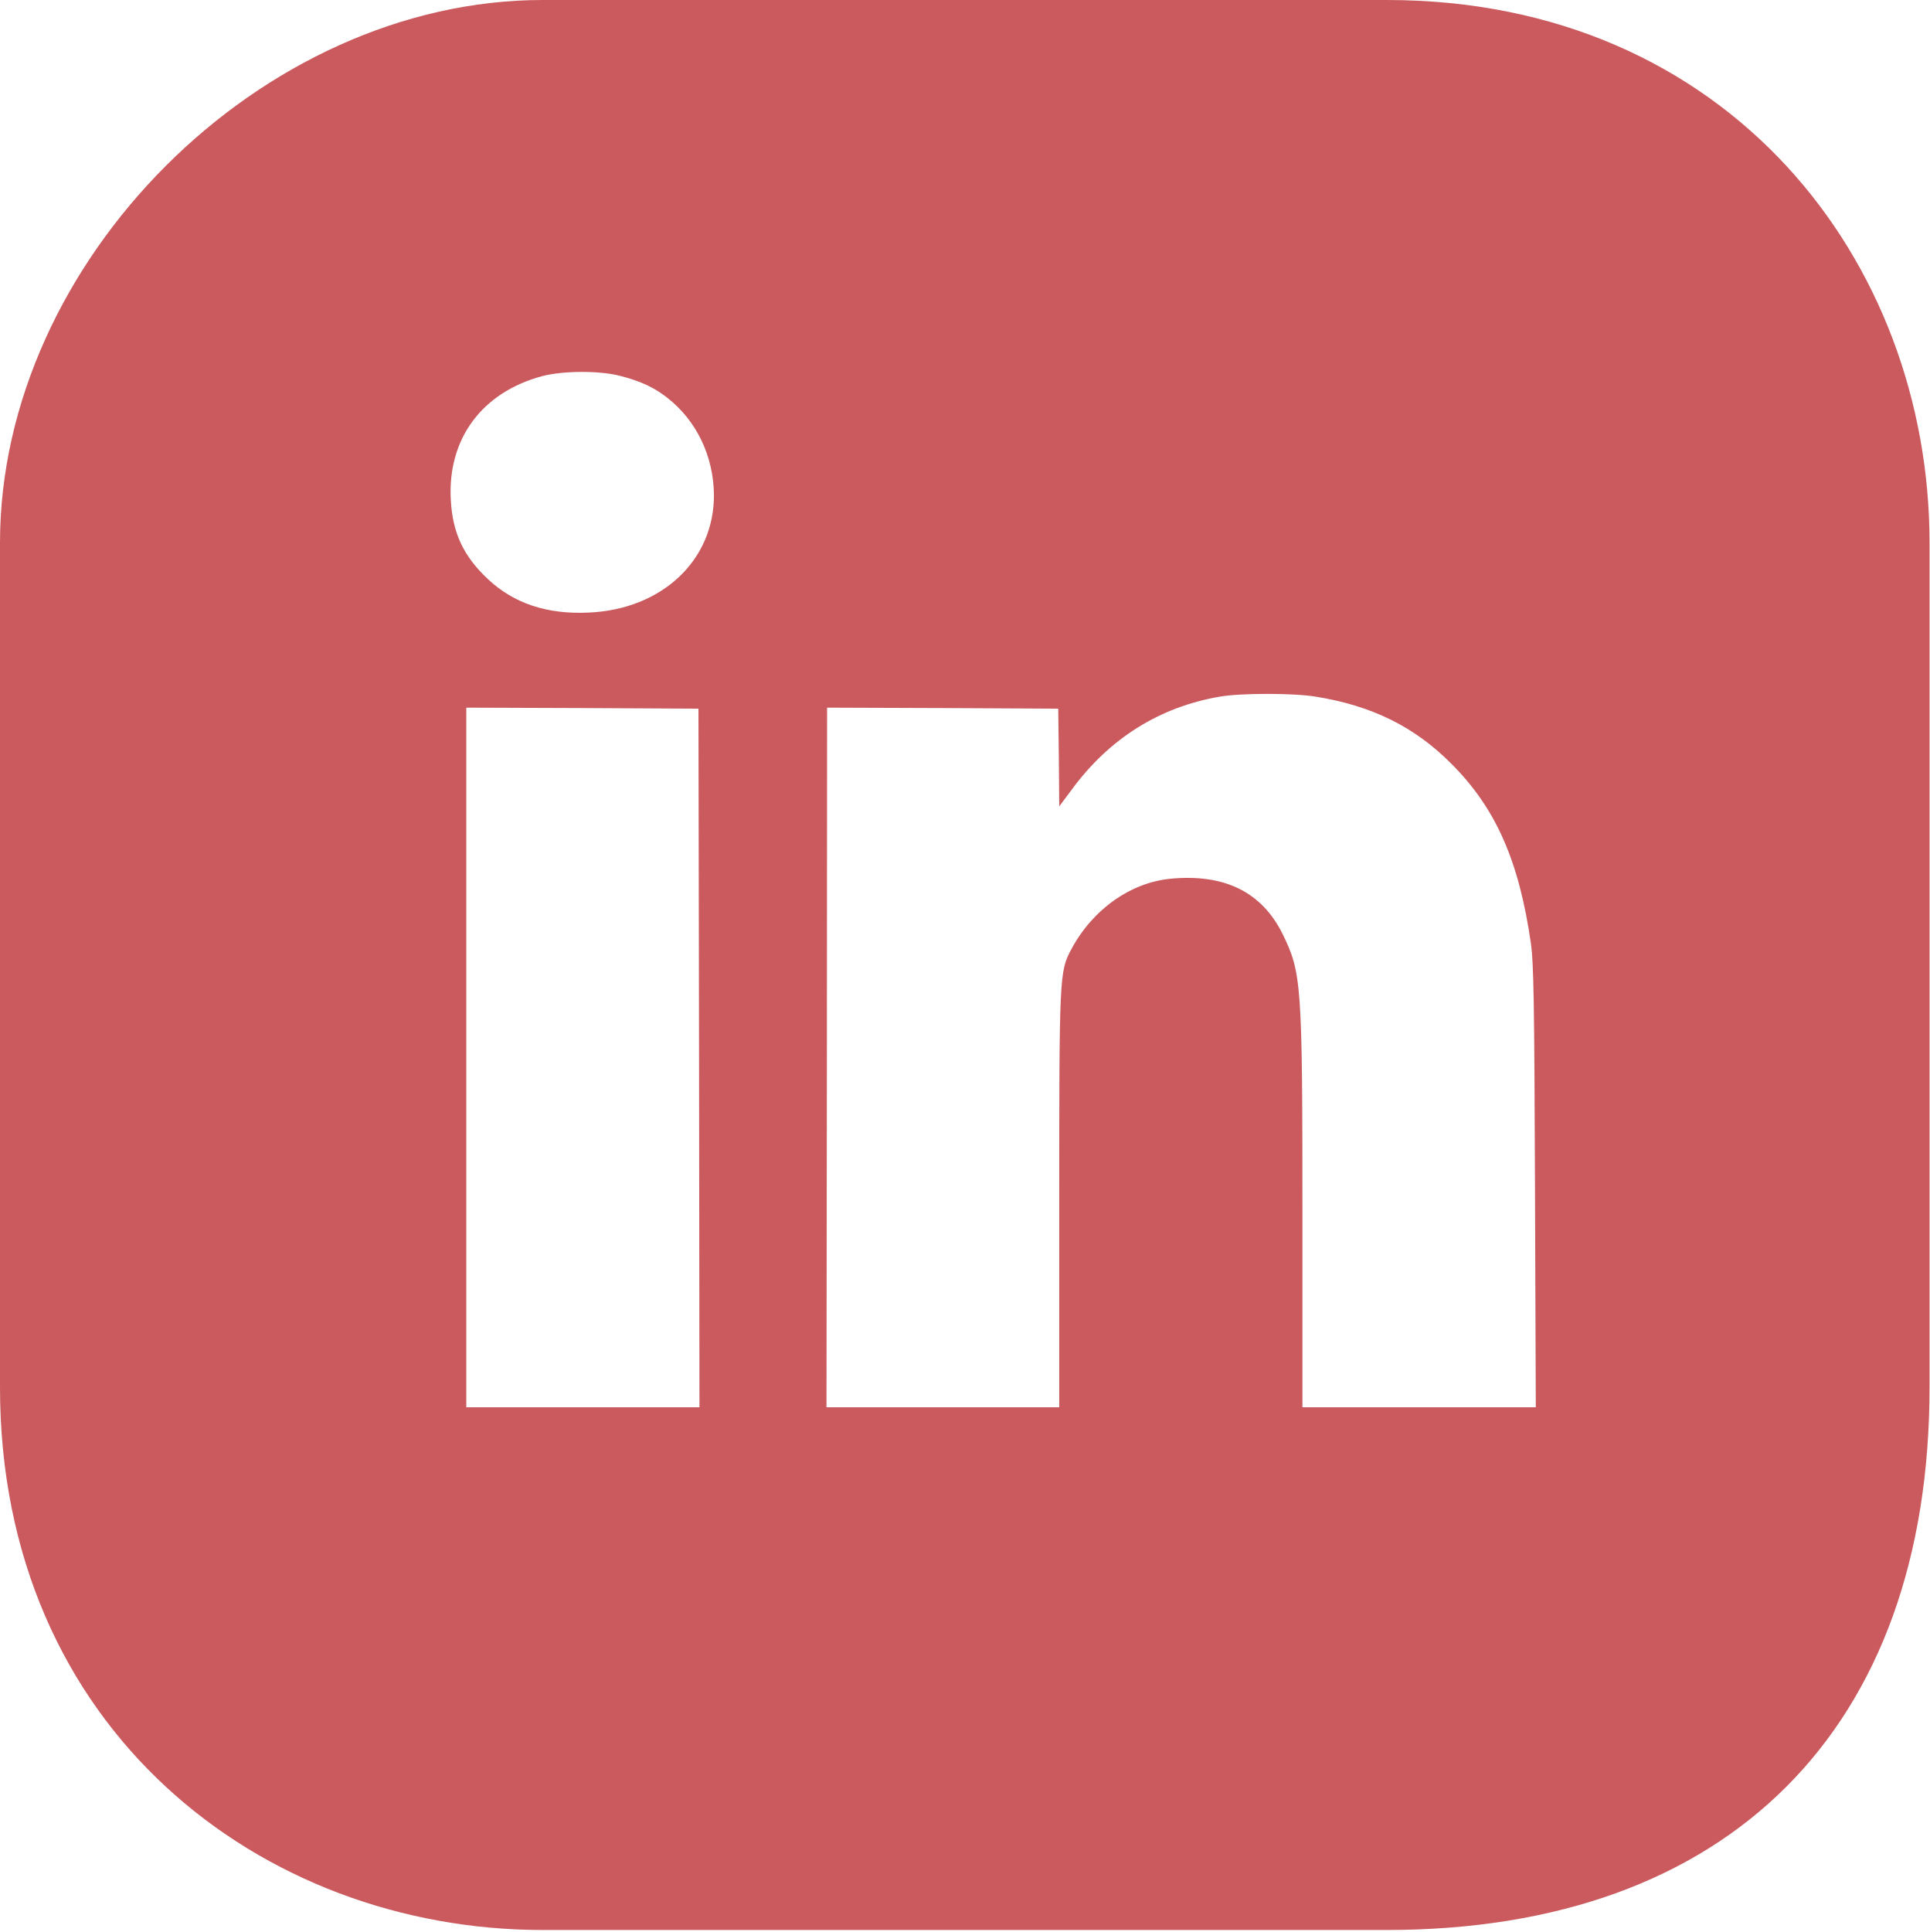
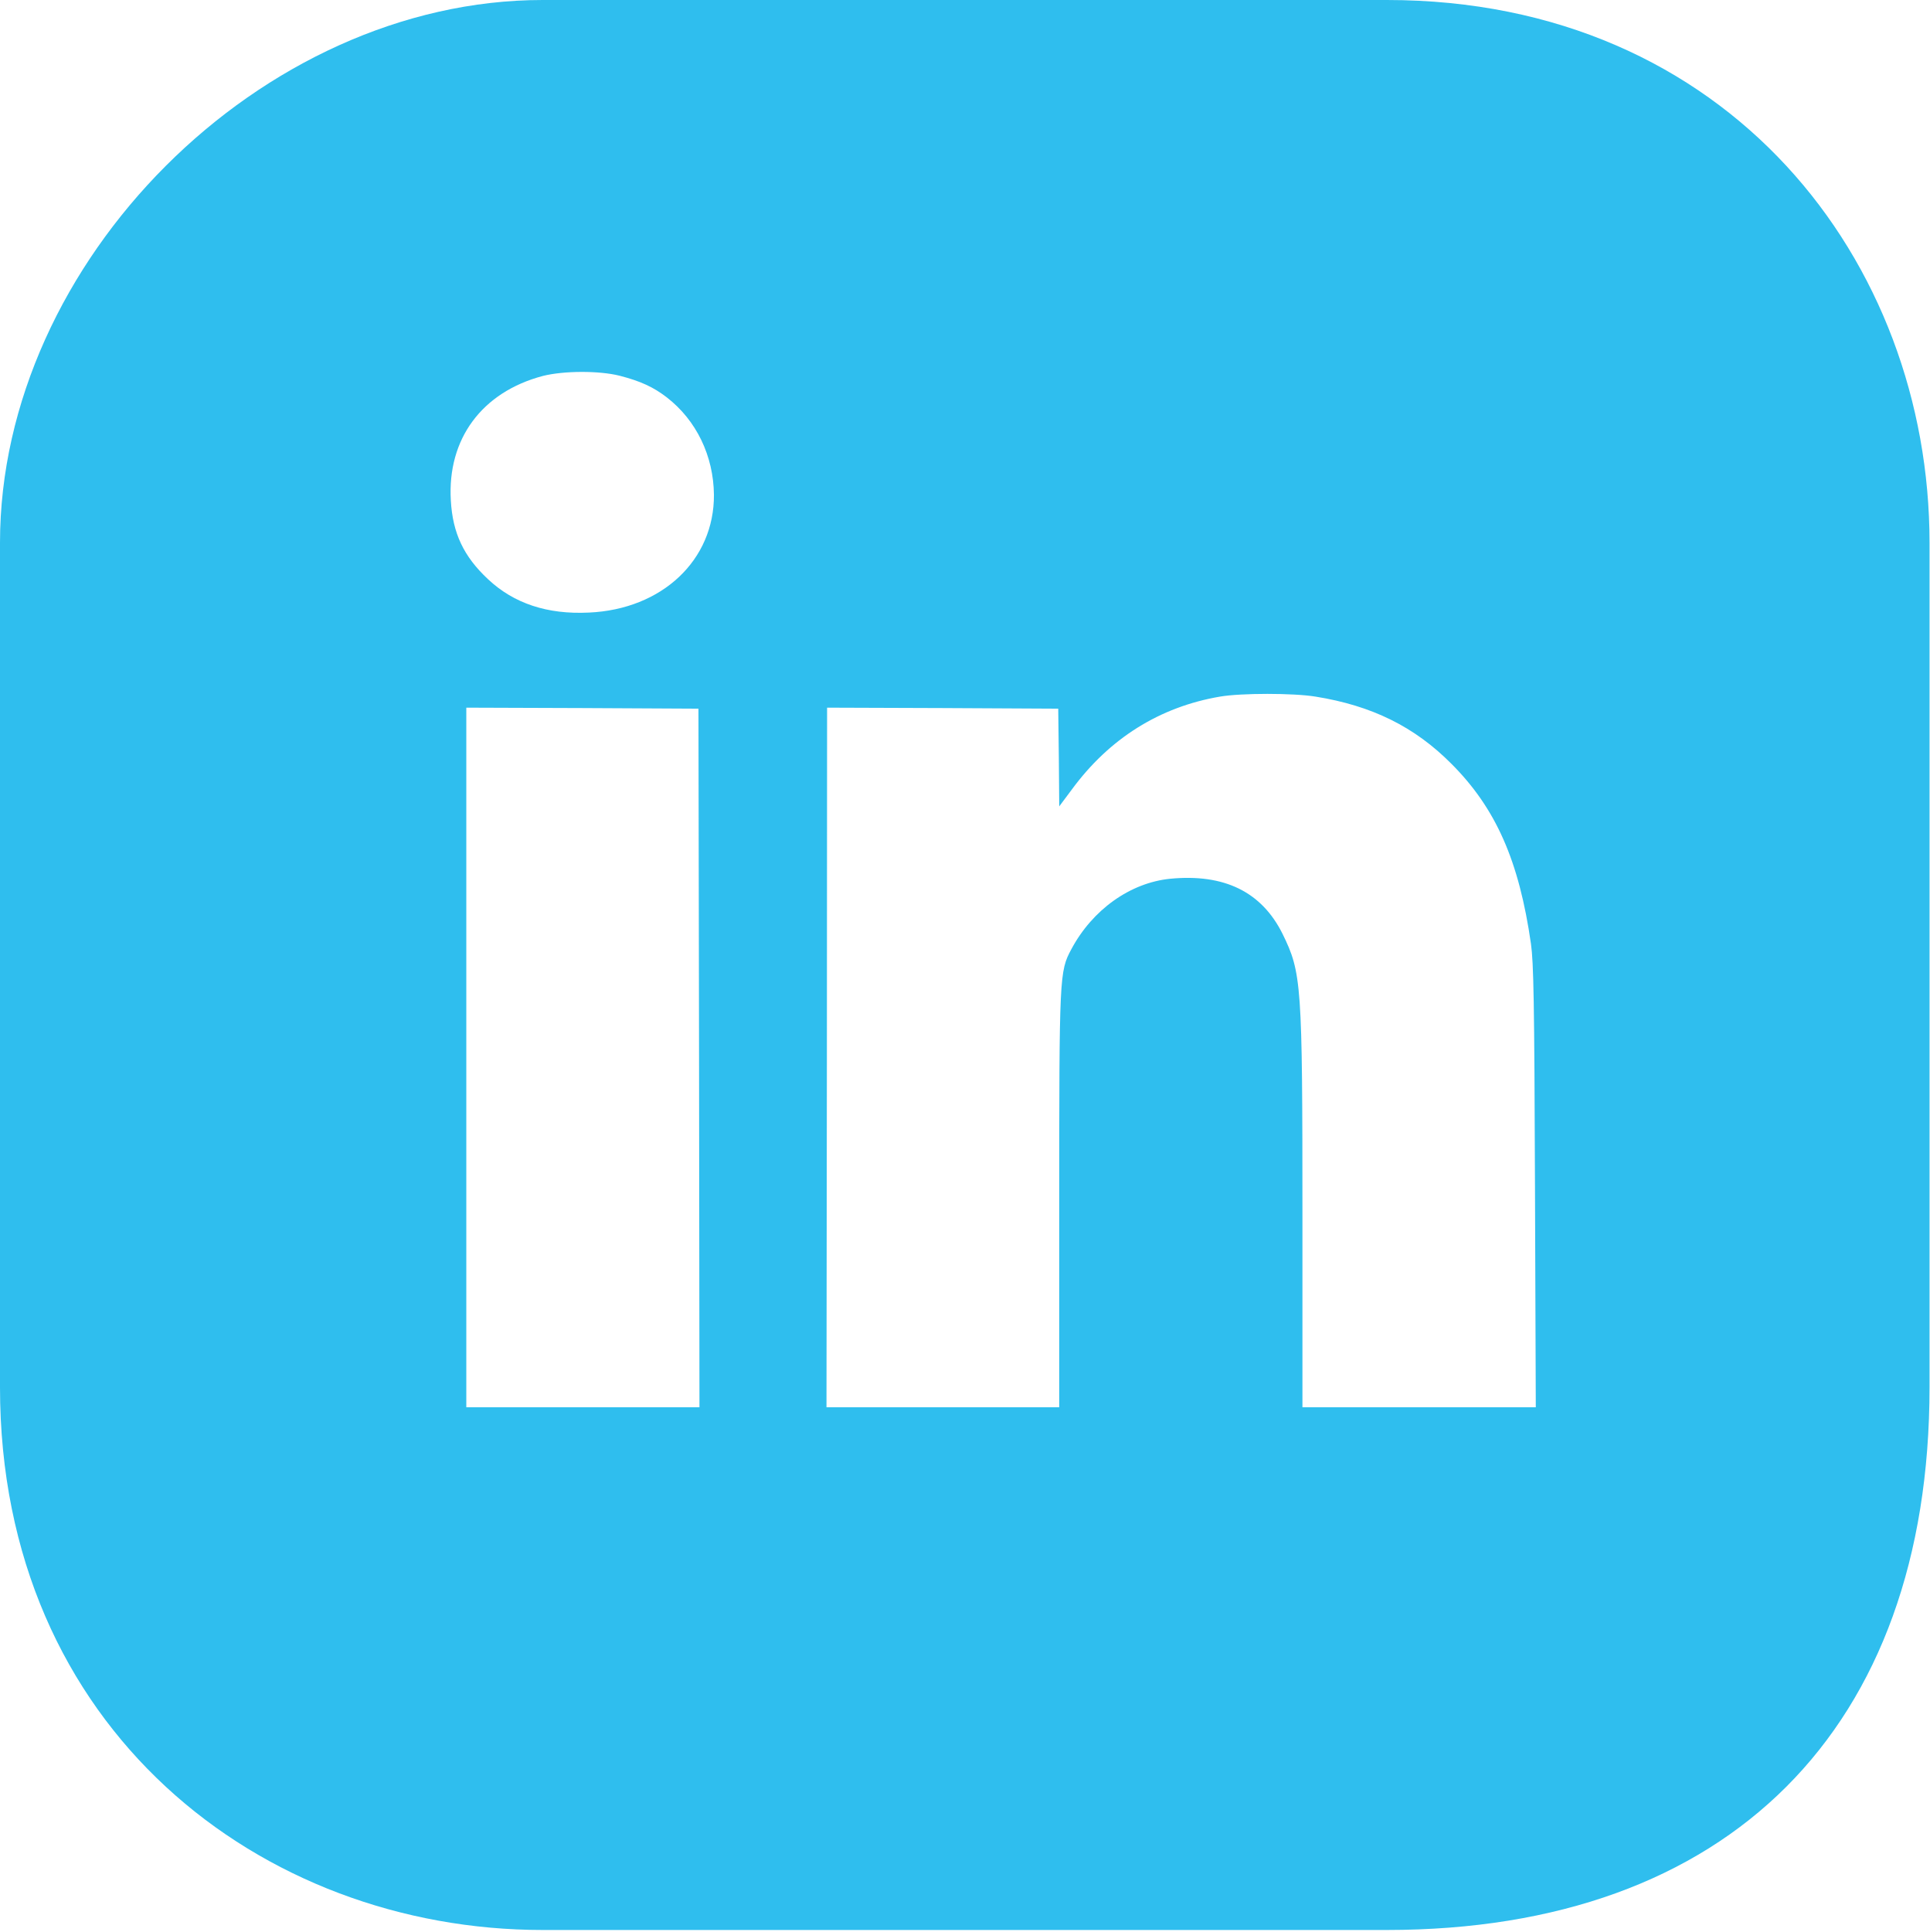
<svg xmlns="http://www.w3.org/2000/svg" version="1.0" width="960pt" height="961pt" viewBox="0 0 960 961" preserveAspectRatio="xMidYMid meet" id="svg6">
  <defs id="defs10" />
  <g transform="translate(0,961) scale(0.1,-0.1)" fill="#000000" stroke="none" id="g4">
-     <path d="M 2700,9610 C 1300.023,9610.021 -0.018,8309.994 0,6910 V 2710 C -0.043,1010.087 1300.005,9.971 2700,10 h 4200 c 1700.045,0.047 2699.976,1000.07 2700,2700 v 4200 c 0.021,1400.075 -999.939,2700.018 -2700,2700 z m 383,-1869 c 105,-27 169,-57 235,-108 147,-114 232,-291 234,-484 2,-325 -258,-570 -622,-586 -207,-10 -373,45 -502,166 -121,113 -176,229 -185,392 -18,306 155,539 458,619 103,26 279,27 382,1 z M 6545,6145 c 281,-45 493,-150 676,-334 222,-222 337,-484 396,-896 13,-93 17,-280 20,-1207 l 4,-1098 h -580 -581 v 953 c 0,1156 -4,1208 -99,1402 -104,209 -290,300 -559,274 -199,-20 -387,-154 -492,-351 -59,-110 -60,-130 -60,-1260 V 2610 h -579 -579 l 2,1740 1,1740 575,-2 575,-3 3,-243 2,-243 62,83 c 187,255 438,412 738,463 105,18 365,18 475,0 z m -3067,-1797 2,-1738 h -580 -580 v 1740 1740 l 578,-2 577,-3 z" id="path2" style="fill:#cb5a5e;fill-opacity:1" />
+     <path d="M 2700,9610 C 1300.023,9610.021 -0.018,8309.994 0,6910 V 2710 C -0.043,1010.087 1300.005,9.971 2700,10 h 4200 c 1700.045,0.047 2699.976,1000.07 2700,2700 v 4200 c 0.021,1400.075 -999.939,2700.018 -2700,2700 z m 383,-1869 c 105,-27 169,-57 235,-108 147,-114 232,-291 234,-484 2,-325 -258,-570 -622,-586 -207,-10 -373,45 -502,166 -121,113 -176,229 -185,392 -18,306 155,539 458,619 103,26 279,27 382,1 z M 6545,6145 c 281,-45 493,-150 676,-334 222,-222 337,-484 396,-896 13,-93 17,-280 20,-1207 l 4,-1098 h -580 -581 v 953 c 0,1156 -4,1208 -99,1402 -104,209 -290,300 -559,274 -199,-20 -387,-154 -492,-351 -59,-110 -60,-130 -60,-1260 V 2610 h -579 -579 l 2,1740 1,1740 575,-2 575,-3 3,-243 2,-243 62,83 c 187,255 438,412 738,463 105,18 365,18 475,0 z m -3067,-1797 2,-1738 h -580 -580 v 1740 1740 l 578,-2 577,-3 z" id="path2" style="fill:#2fbeee;fill-opacity:1" />
  </g>
</svg>
